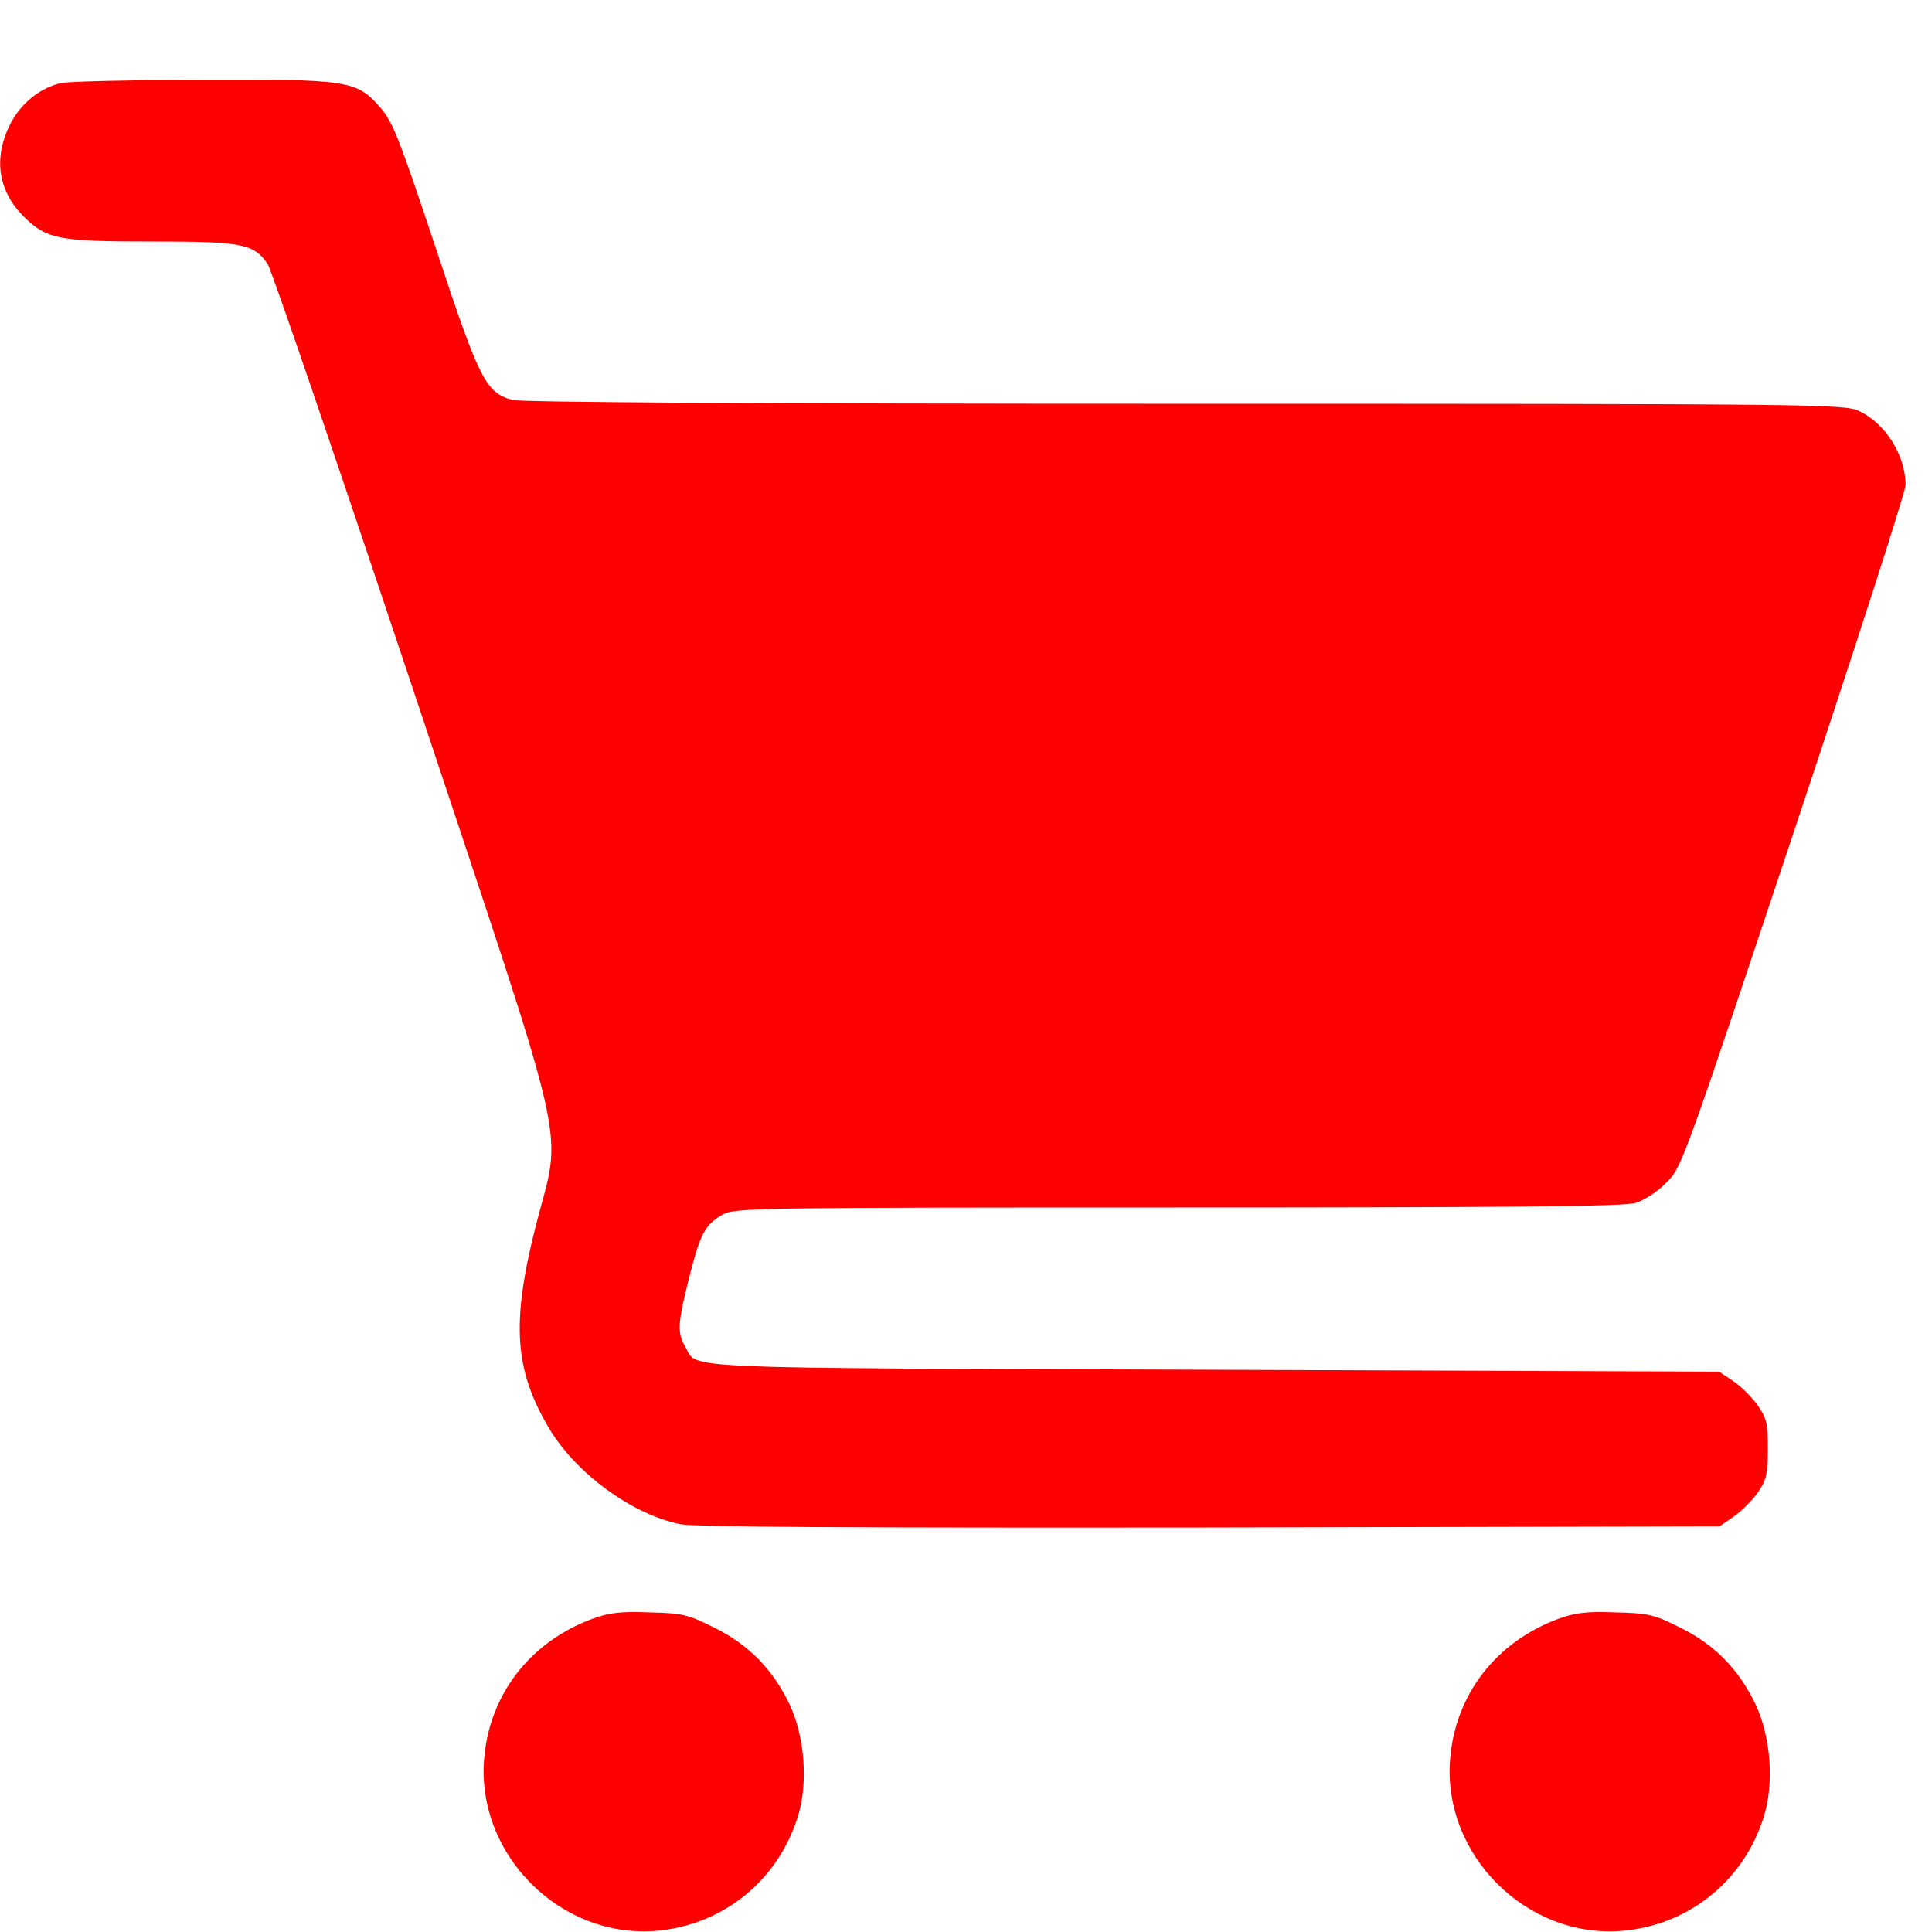
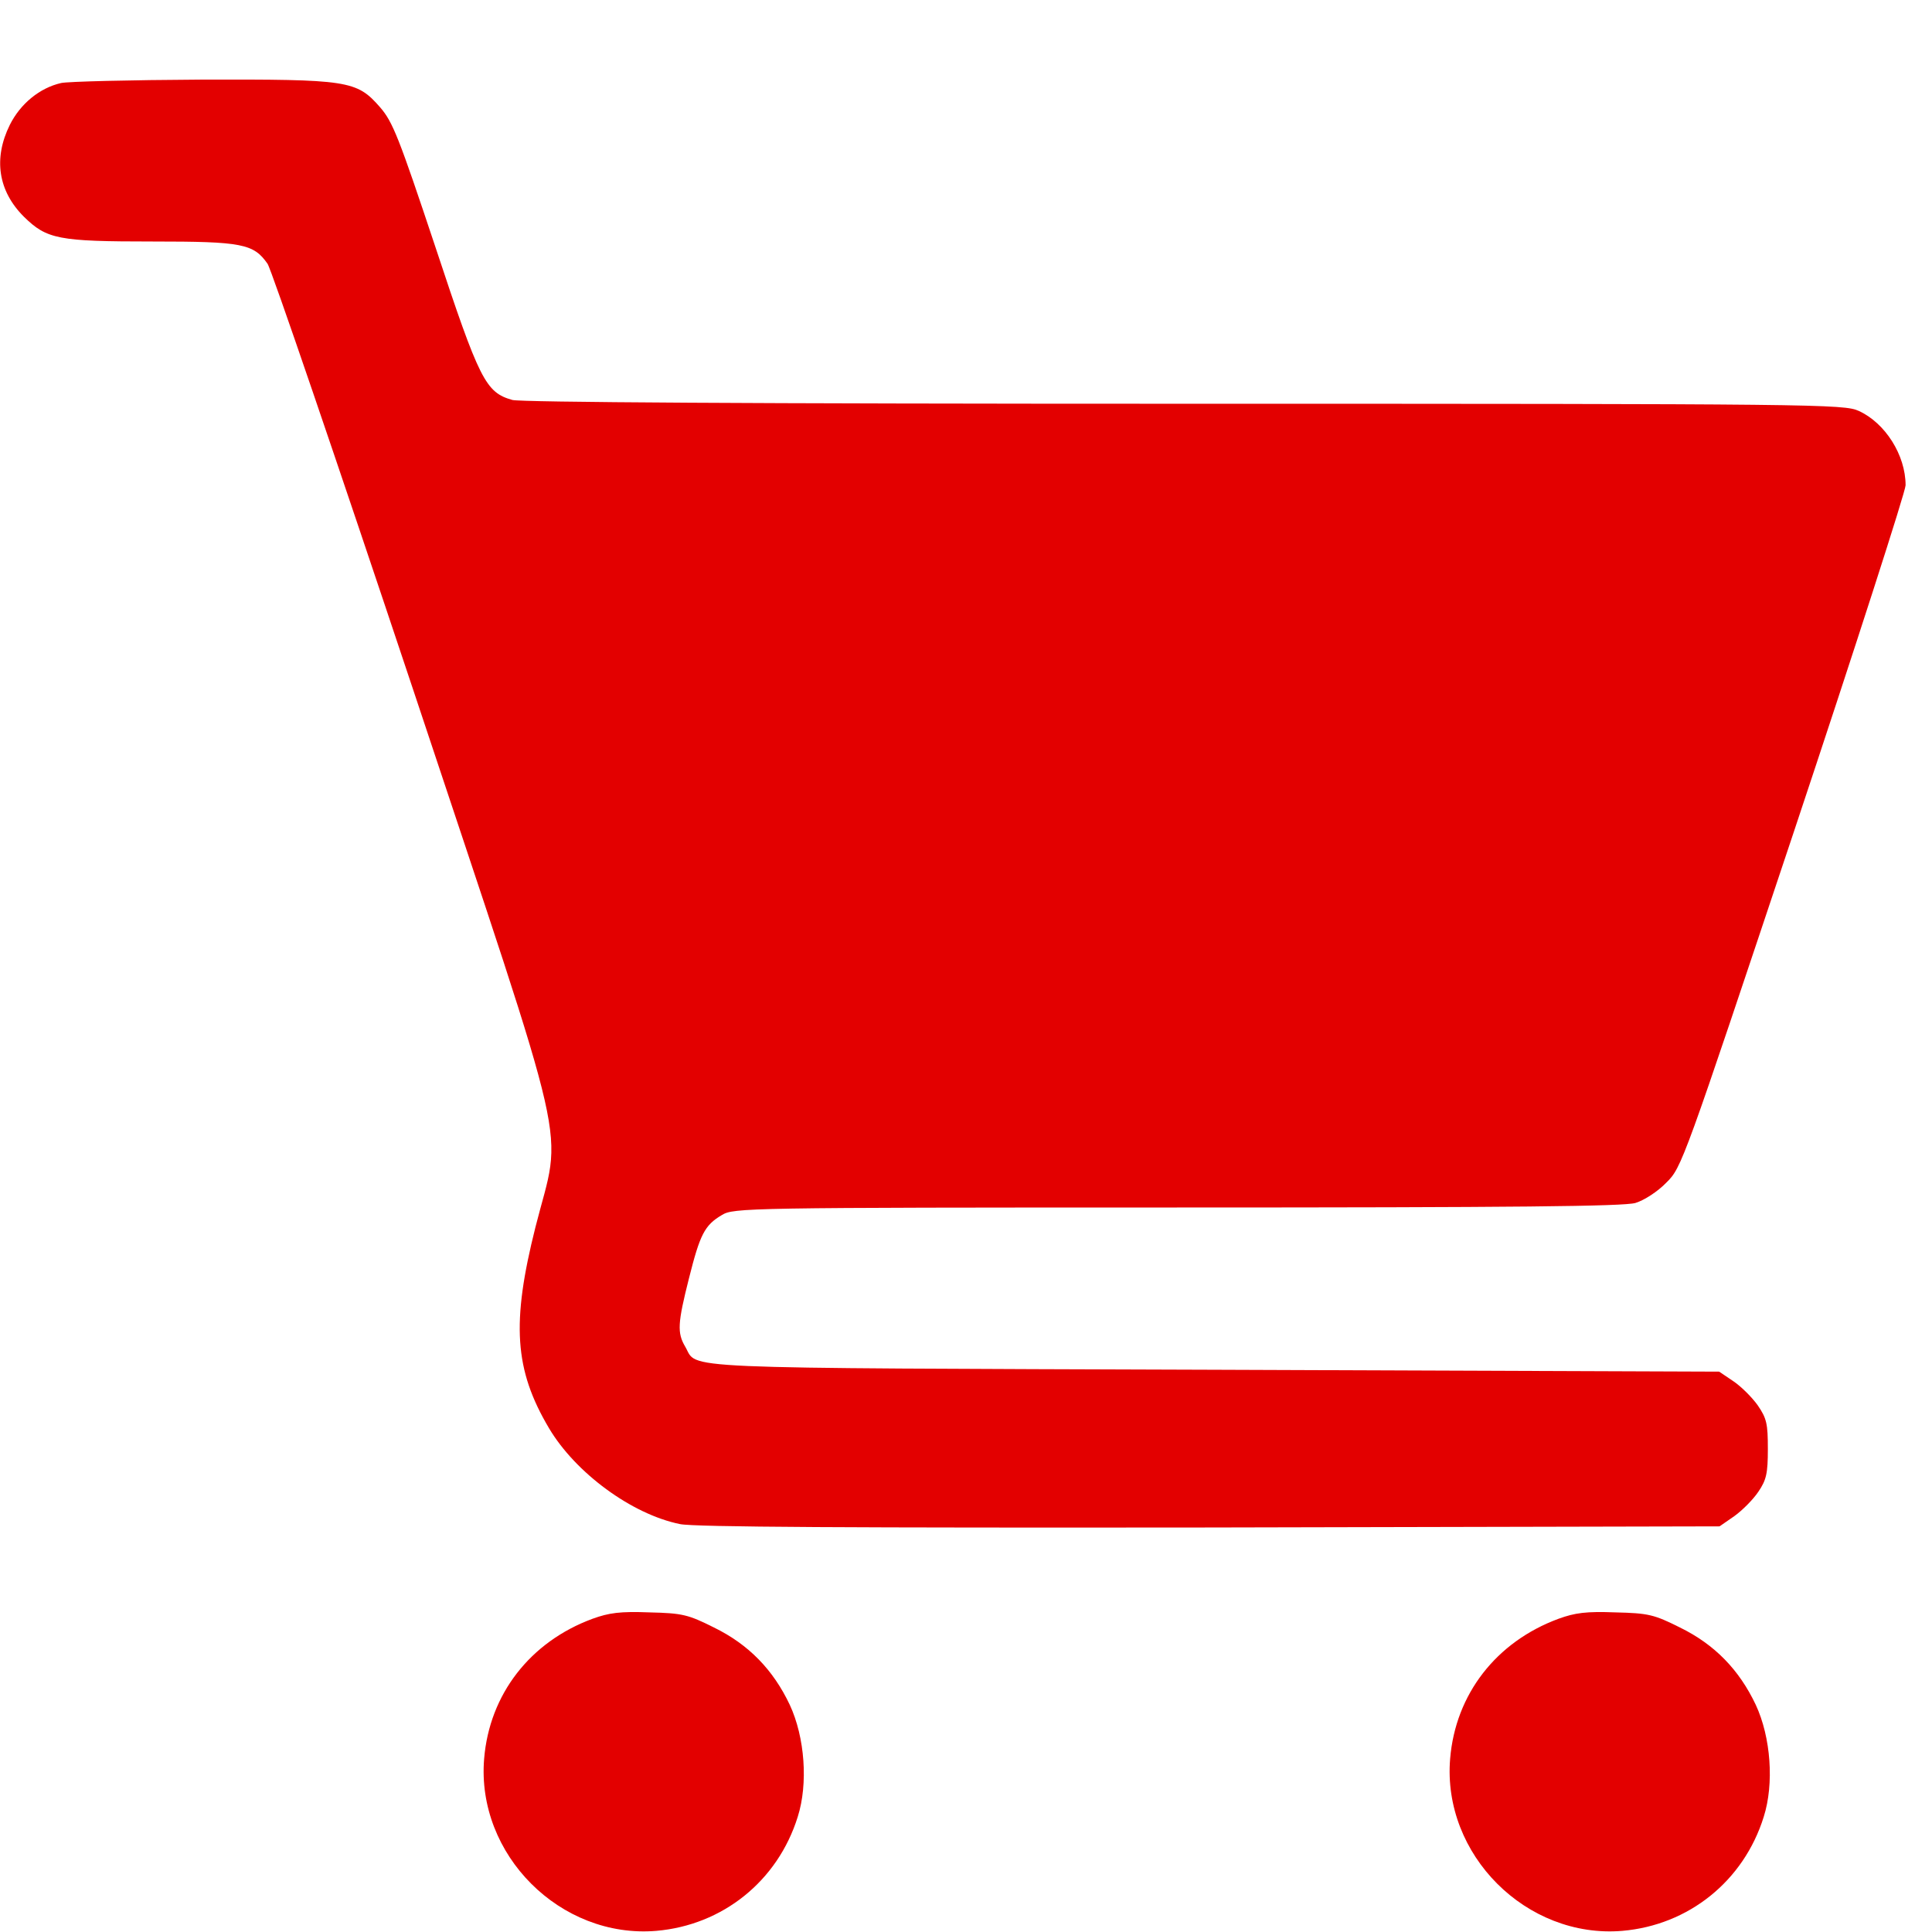
<svg xmlns="http://www.w3.org/2000/svg" version="1.0" viewBox="0 0 512 512" width="24" height="24" preserveAspectRatio="xMidYMid meet">
-   <g transform="translate(0,512) scale(0.1,-0.1)" fill="red" stroke="none">
+   <g transform="translate(0,512) scale(0.1,-0.1)" fill="#e30000" stroke="none">
    <path d="M162 4900 c-57 -13 -108 -55 -136 -111 -44 -89 -31 -175 37 -243 61 -60 91 -66 342 -66 237 0 267 -6 304 -59 10 -14 183 -521 385 -1126 427 -1284 396 -1146 325 -1427 -64 -254 -56 -378 36 -533 70 -118 219 -228 347 -254 37 -8 459 -10 1404 -9 l1351 3 39 27 c21 15 50 44 64 65 21 31 25 48 25 113 0 67 -3 81 -27 116 -15 21 -44 50 -65 64 l-37 25 -1340 5 c-1458 5 -1365 1 -1400 61 -22 37 -20 63 10 182 29 115 41 140 87 167 31 19 60 20 1206 20 900 0 1183 3 1215 12 23 7 59 30 82 54 41 40 45 53 338 930 163 489 296 902 296 918 0 80 -54 165 -124 197 -39 18 -110 19 -1786 19 -1153 0 -1757 4 -1782 10 -71 20 -87 51 -204 405 -97 291 -113 332 -147 371 -62 71 -84 74 -476 73 -185 -1 -351 -5 -369 -9z" />
    <path d="M1570 830 c-165 -61 -273 -200 -287 -371 -21 -254 202 -477 456 -456 176 15 322 132 375 302 28 88 19 211 -21 297 -44 93 -109 160 -201 205 -68 34 -83 38 -171 40 -77 3 -107 -1 -151 -17z" />
    <path d="M4130 830 c-165 -61 -273 -200 -287 -371 -21 -254 202 -477 456 -456 176 15 322 132 375 302 28 88 19 211 -21 297 -44 93 -109 160 -201 205 -68 34 -83 38 -171 40 -77 3 -107 -1 -151 -17z" />
  </g>
</svg>
